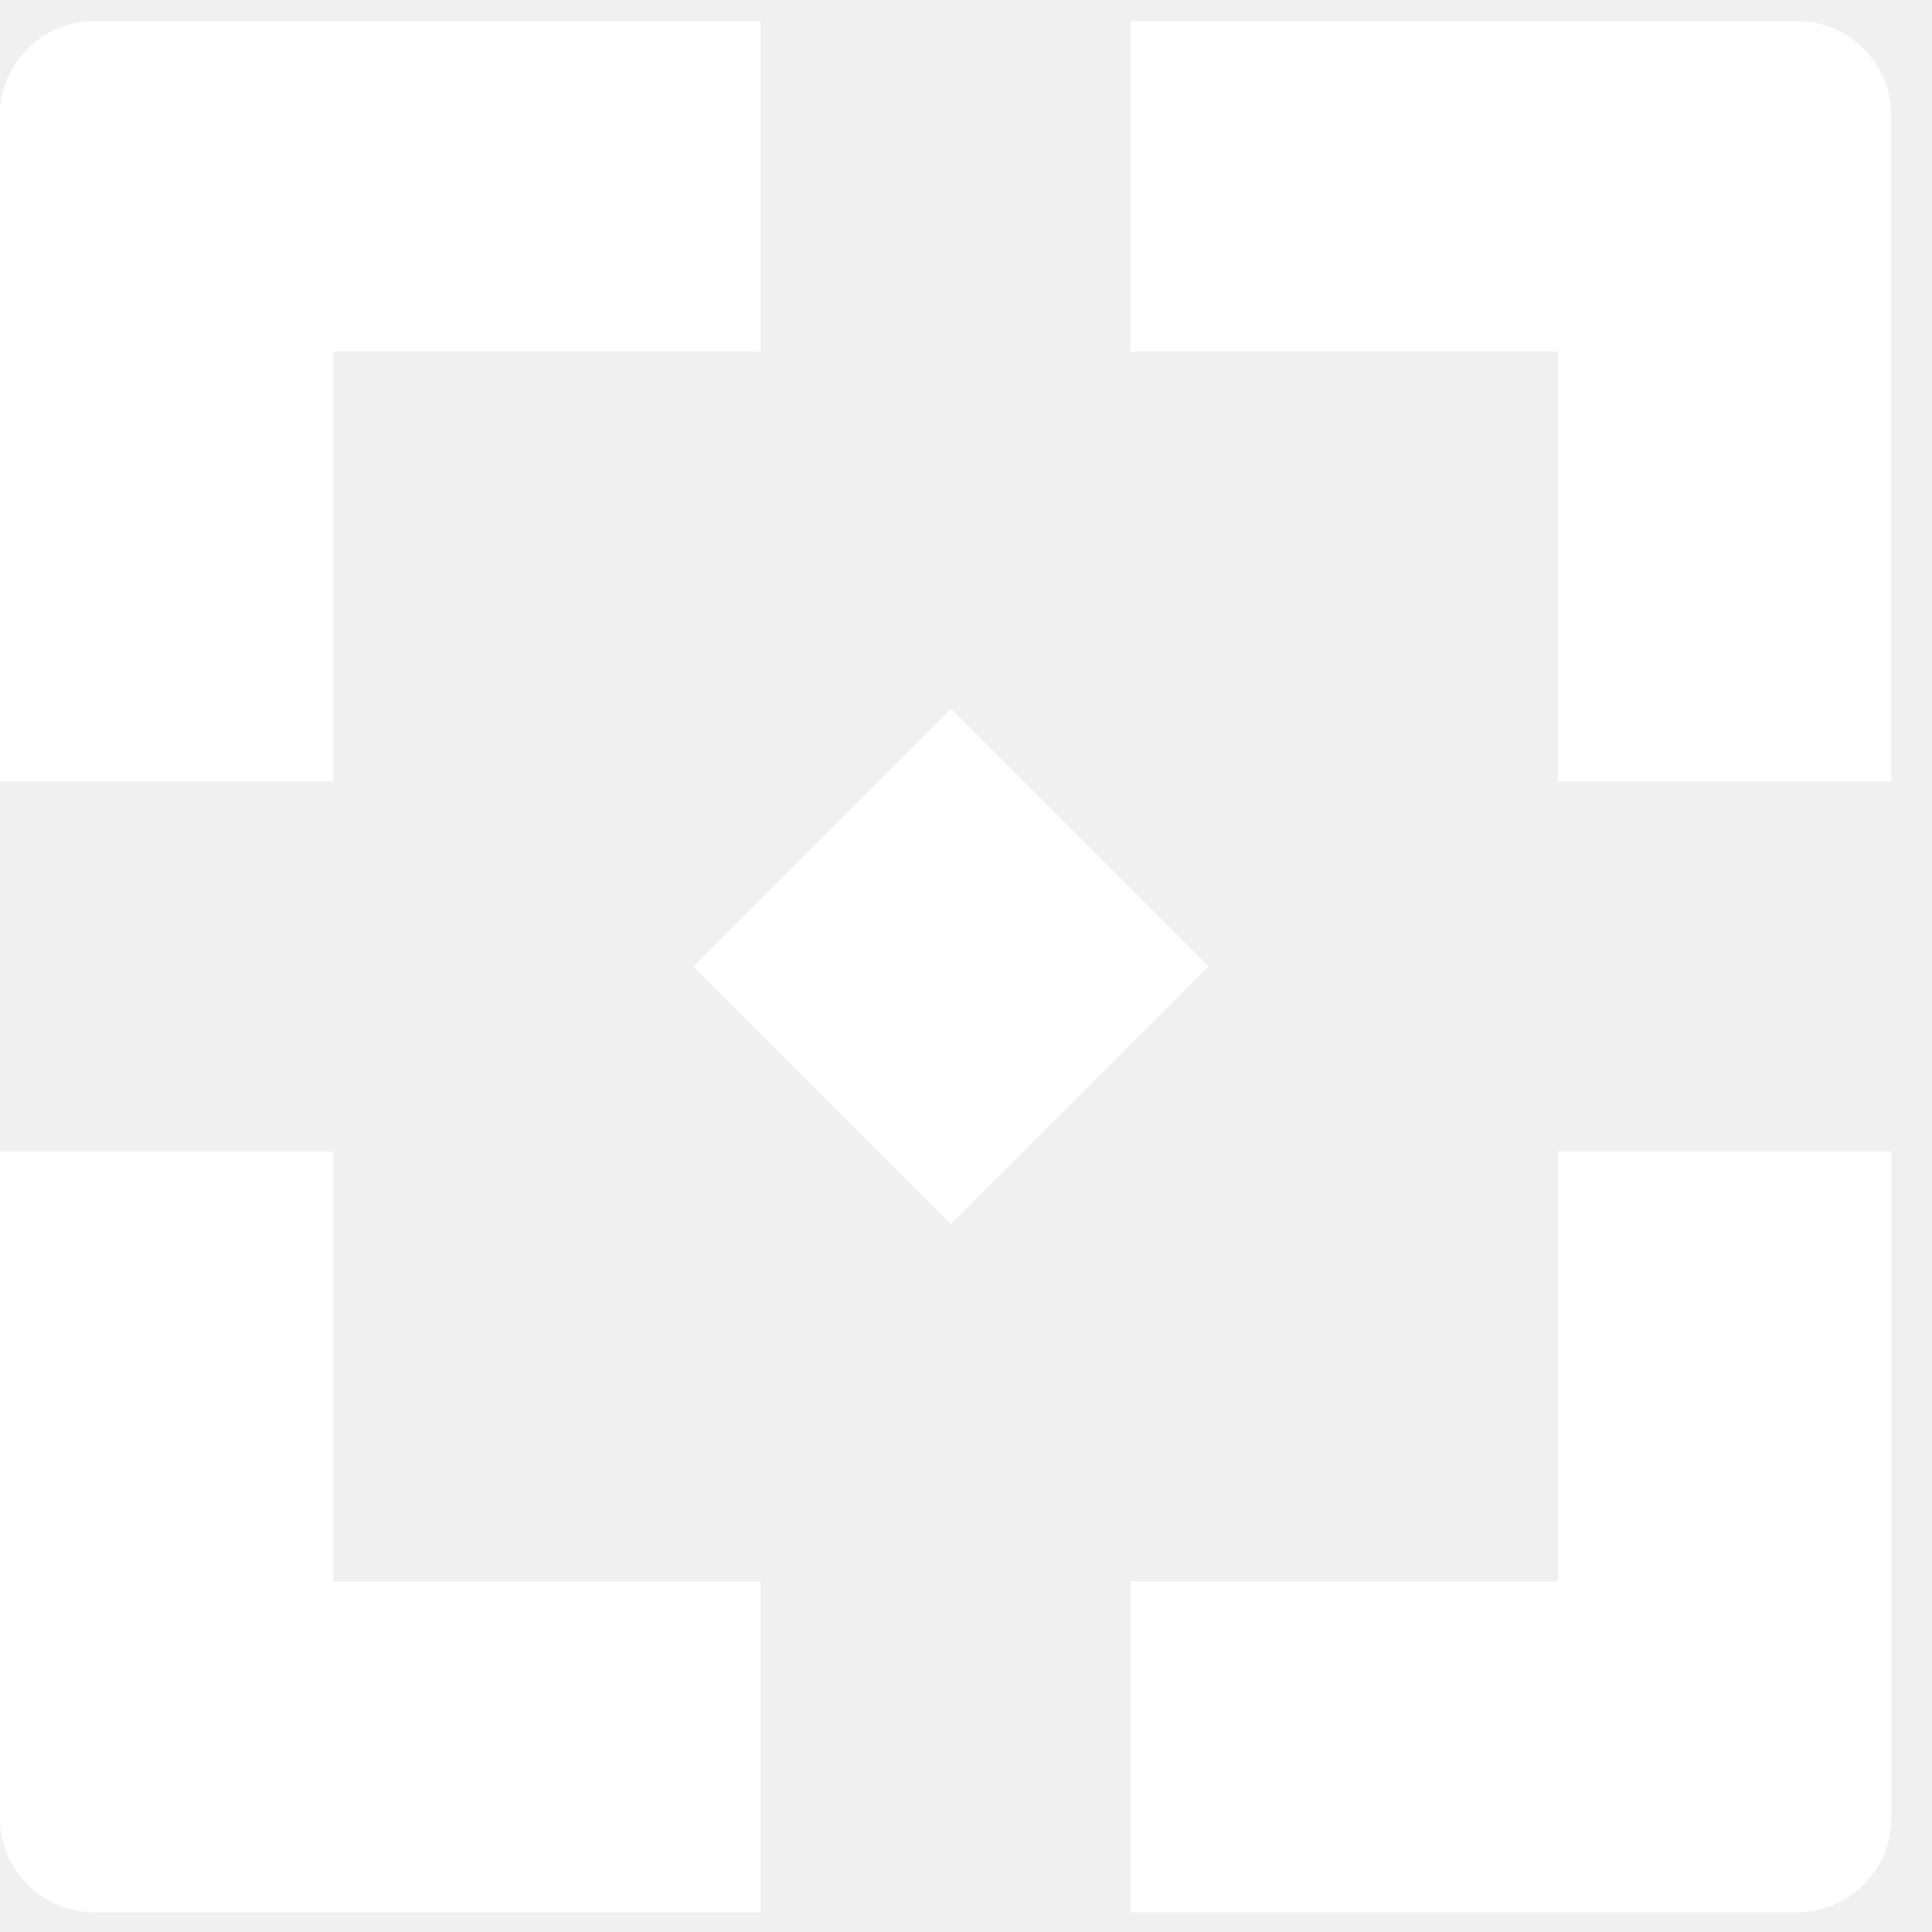
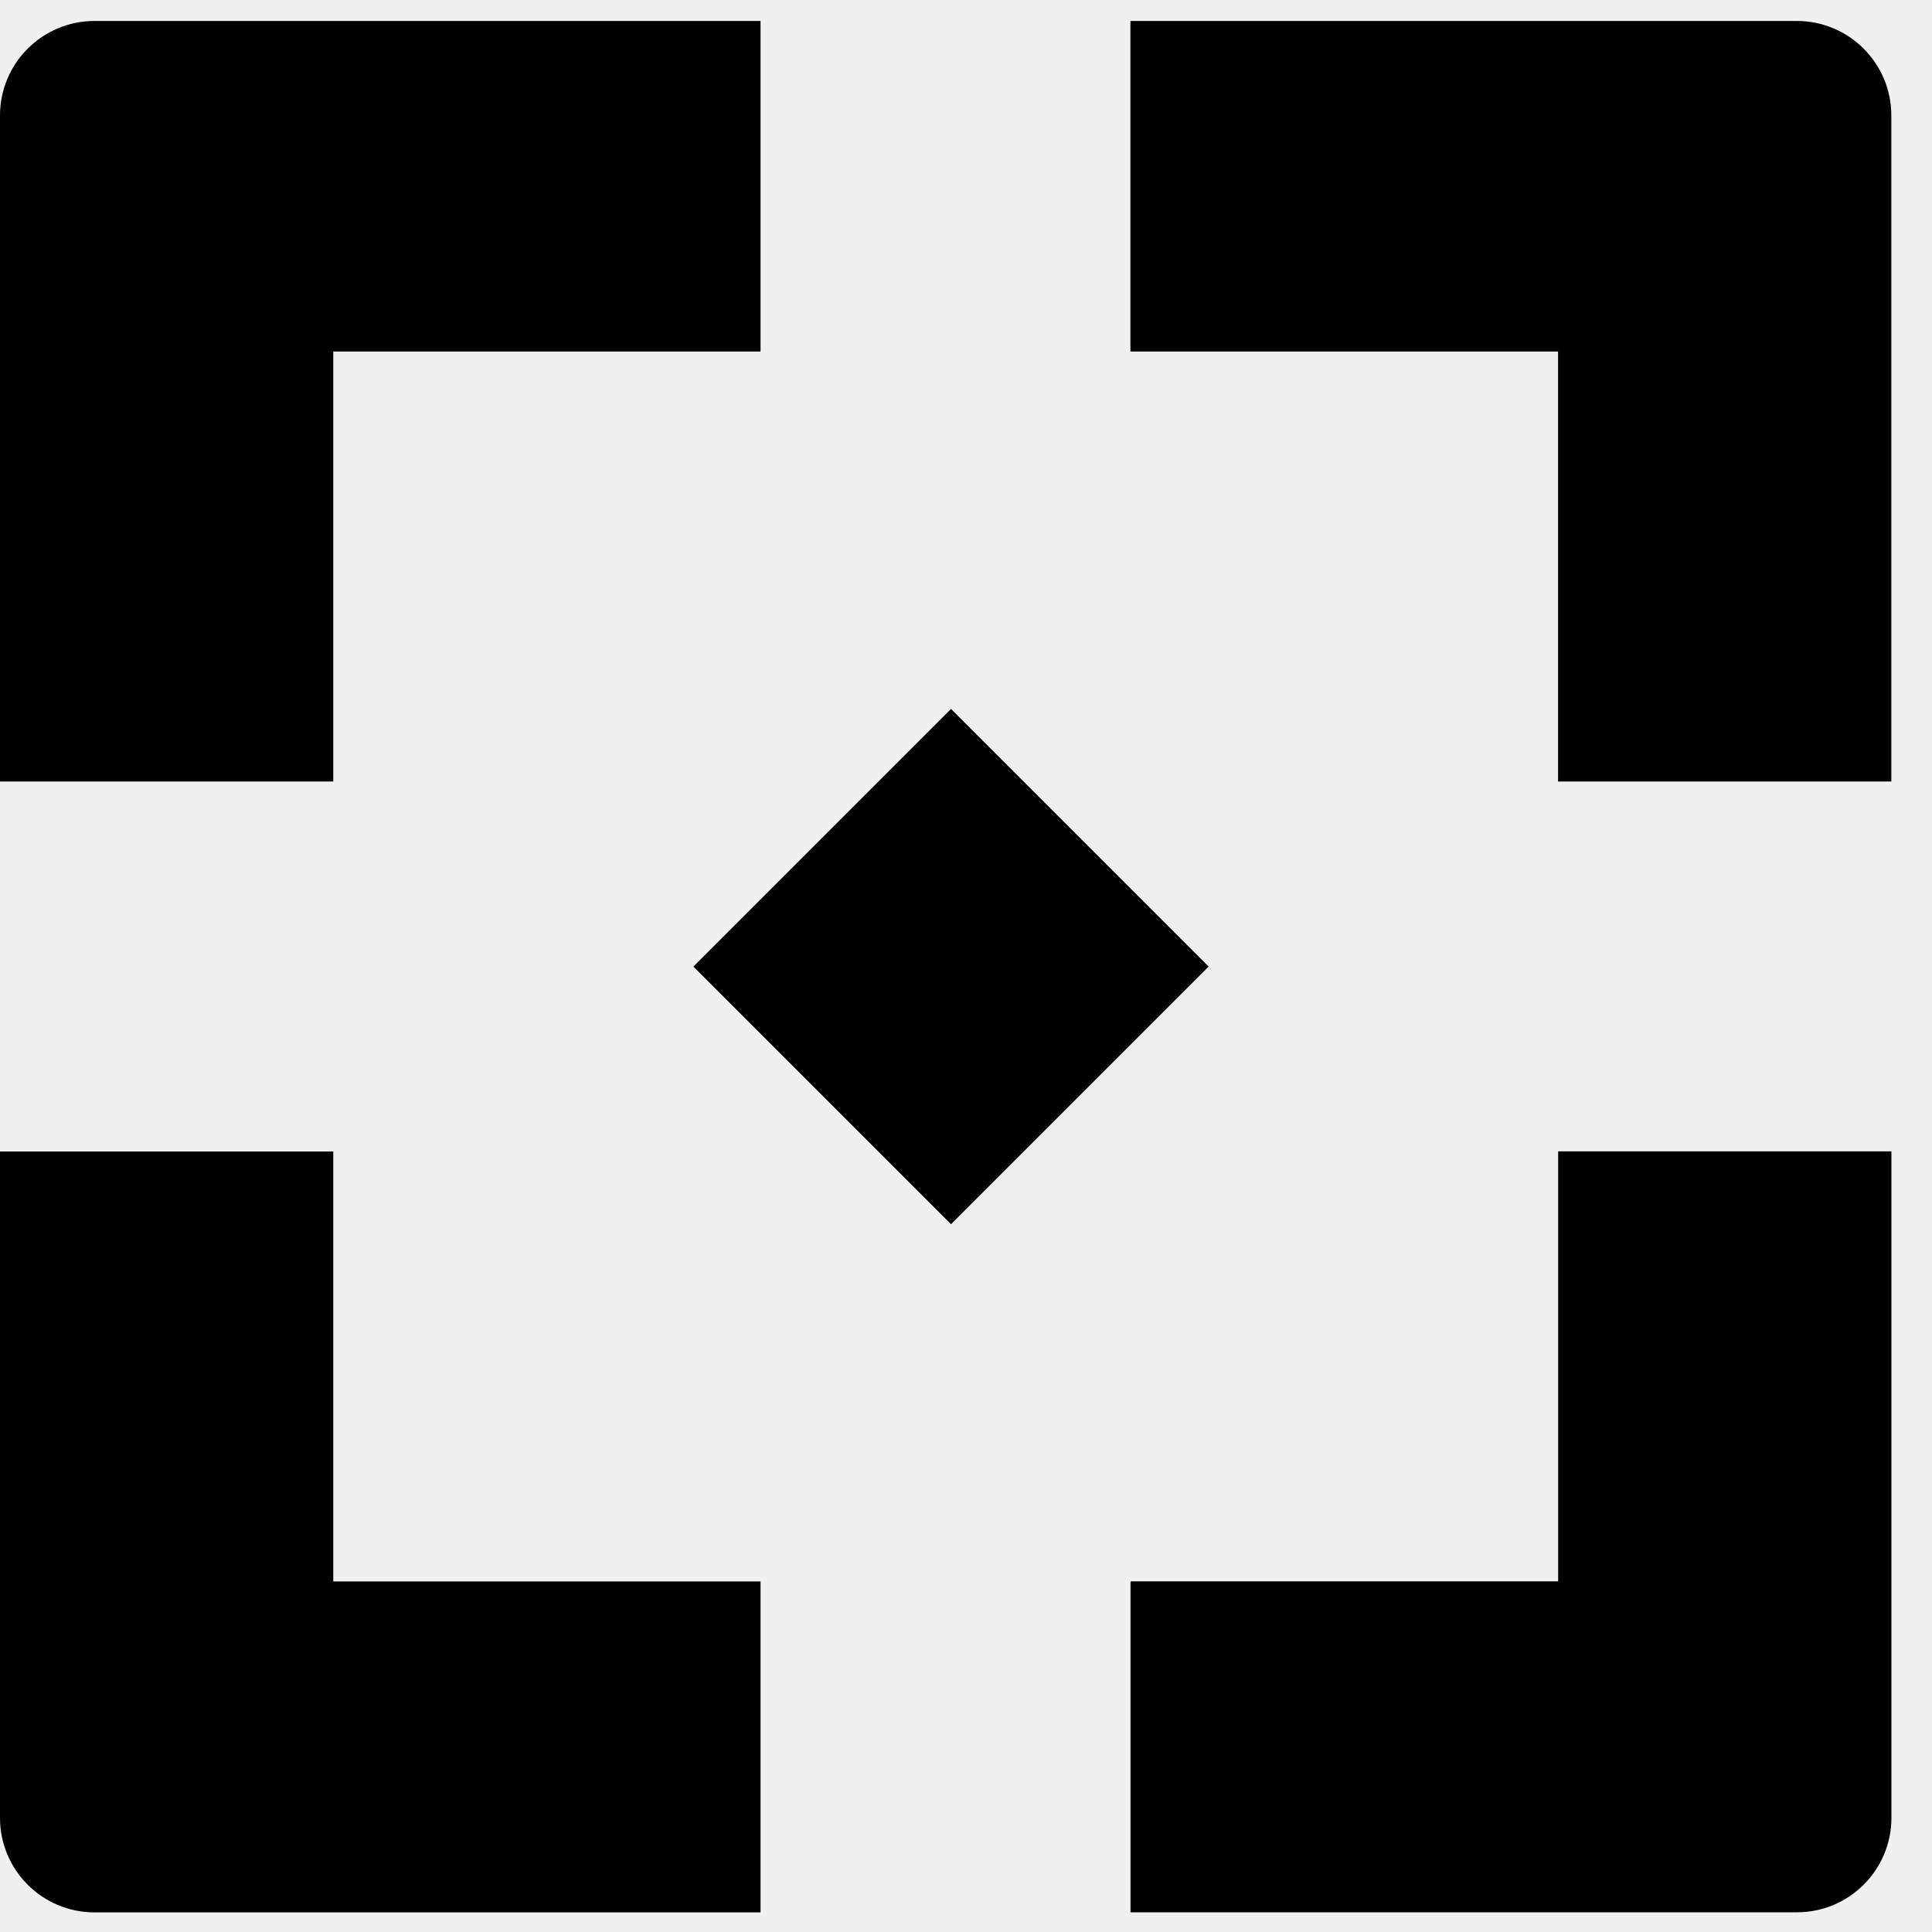
<svg xmlns="http://www.w3.org/2000/svg" width="20" height="20" viewBox="0 0 20 20" fill="none">
-   <path d="M18.6 0.217H11.702V3.639H16.129V8.09H19.579V1.196C19.579 0.655 19.141 0.217 18.6 0.217Z" fill="white" />
-   <path d="M16.13 16.37H11.703V19.796H18.601C19.142 19.796 19.58 19.358 19.58 18.817V11.919H16.13V16.369V16.37Z" fill="white" />
-   <path d="M3.45 11.92H0V18.818C0 19.359 0.438 19.797 0.979 19.797H7.873V16.371H3.45V11.921V11.92Z" fill="white" />
-   <path d="M9.845 7.339L7.178 10.006L9.845 12.673L12.512 10.006L9.845 7.339Z" fill="white" />
-   <path d="M3.45 3.639H7.873V0.217H0.979C0.438 0.217 0 0.655 0 1.196V8.09H3.45V3.639Z" fill="white" />
+   <path d="M18.6 0.217H11.702V3.639H16.129V8.09H19.579V1.196C19.579 0.655 19.141 0.217 18.6 0.217Z" fill="#000000" />
+   <path d="M16.13 16.37H11.703V19.796H18.601C19.142 19.796 19.58 19.358 19.58 18.817V11.919H16.13V16.369V16.37Z" fill="#000000" />
+   <path d="M3.45 11.92H0V18.818C0 19.359 0.438 19.797 0.979 19.797H7.873V16.371H3.45V11.921V11.92Z" fill="#000000" />
+   <path d="M9.845 7.339L7.178 10.006L9.845 12.673L12.512 10.006L9.845 7.339Z" fill="#000000" />
+   <path d="M3.45 3.639H7.873V0.217H0.979C0.438 0.217 0 0.655 0 1.196V8.09H3.45V3.639Z" fill="#000000" />
</svg>
